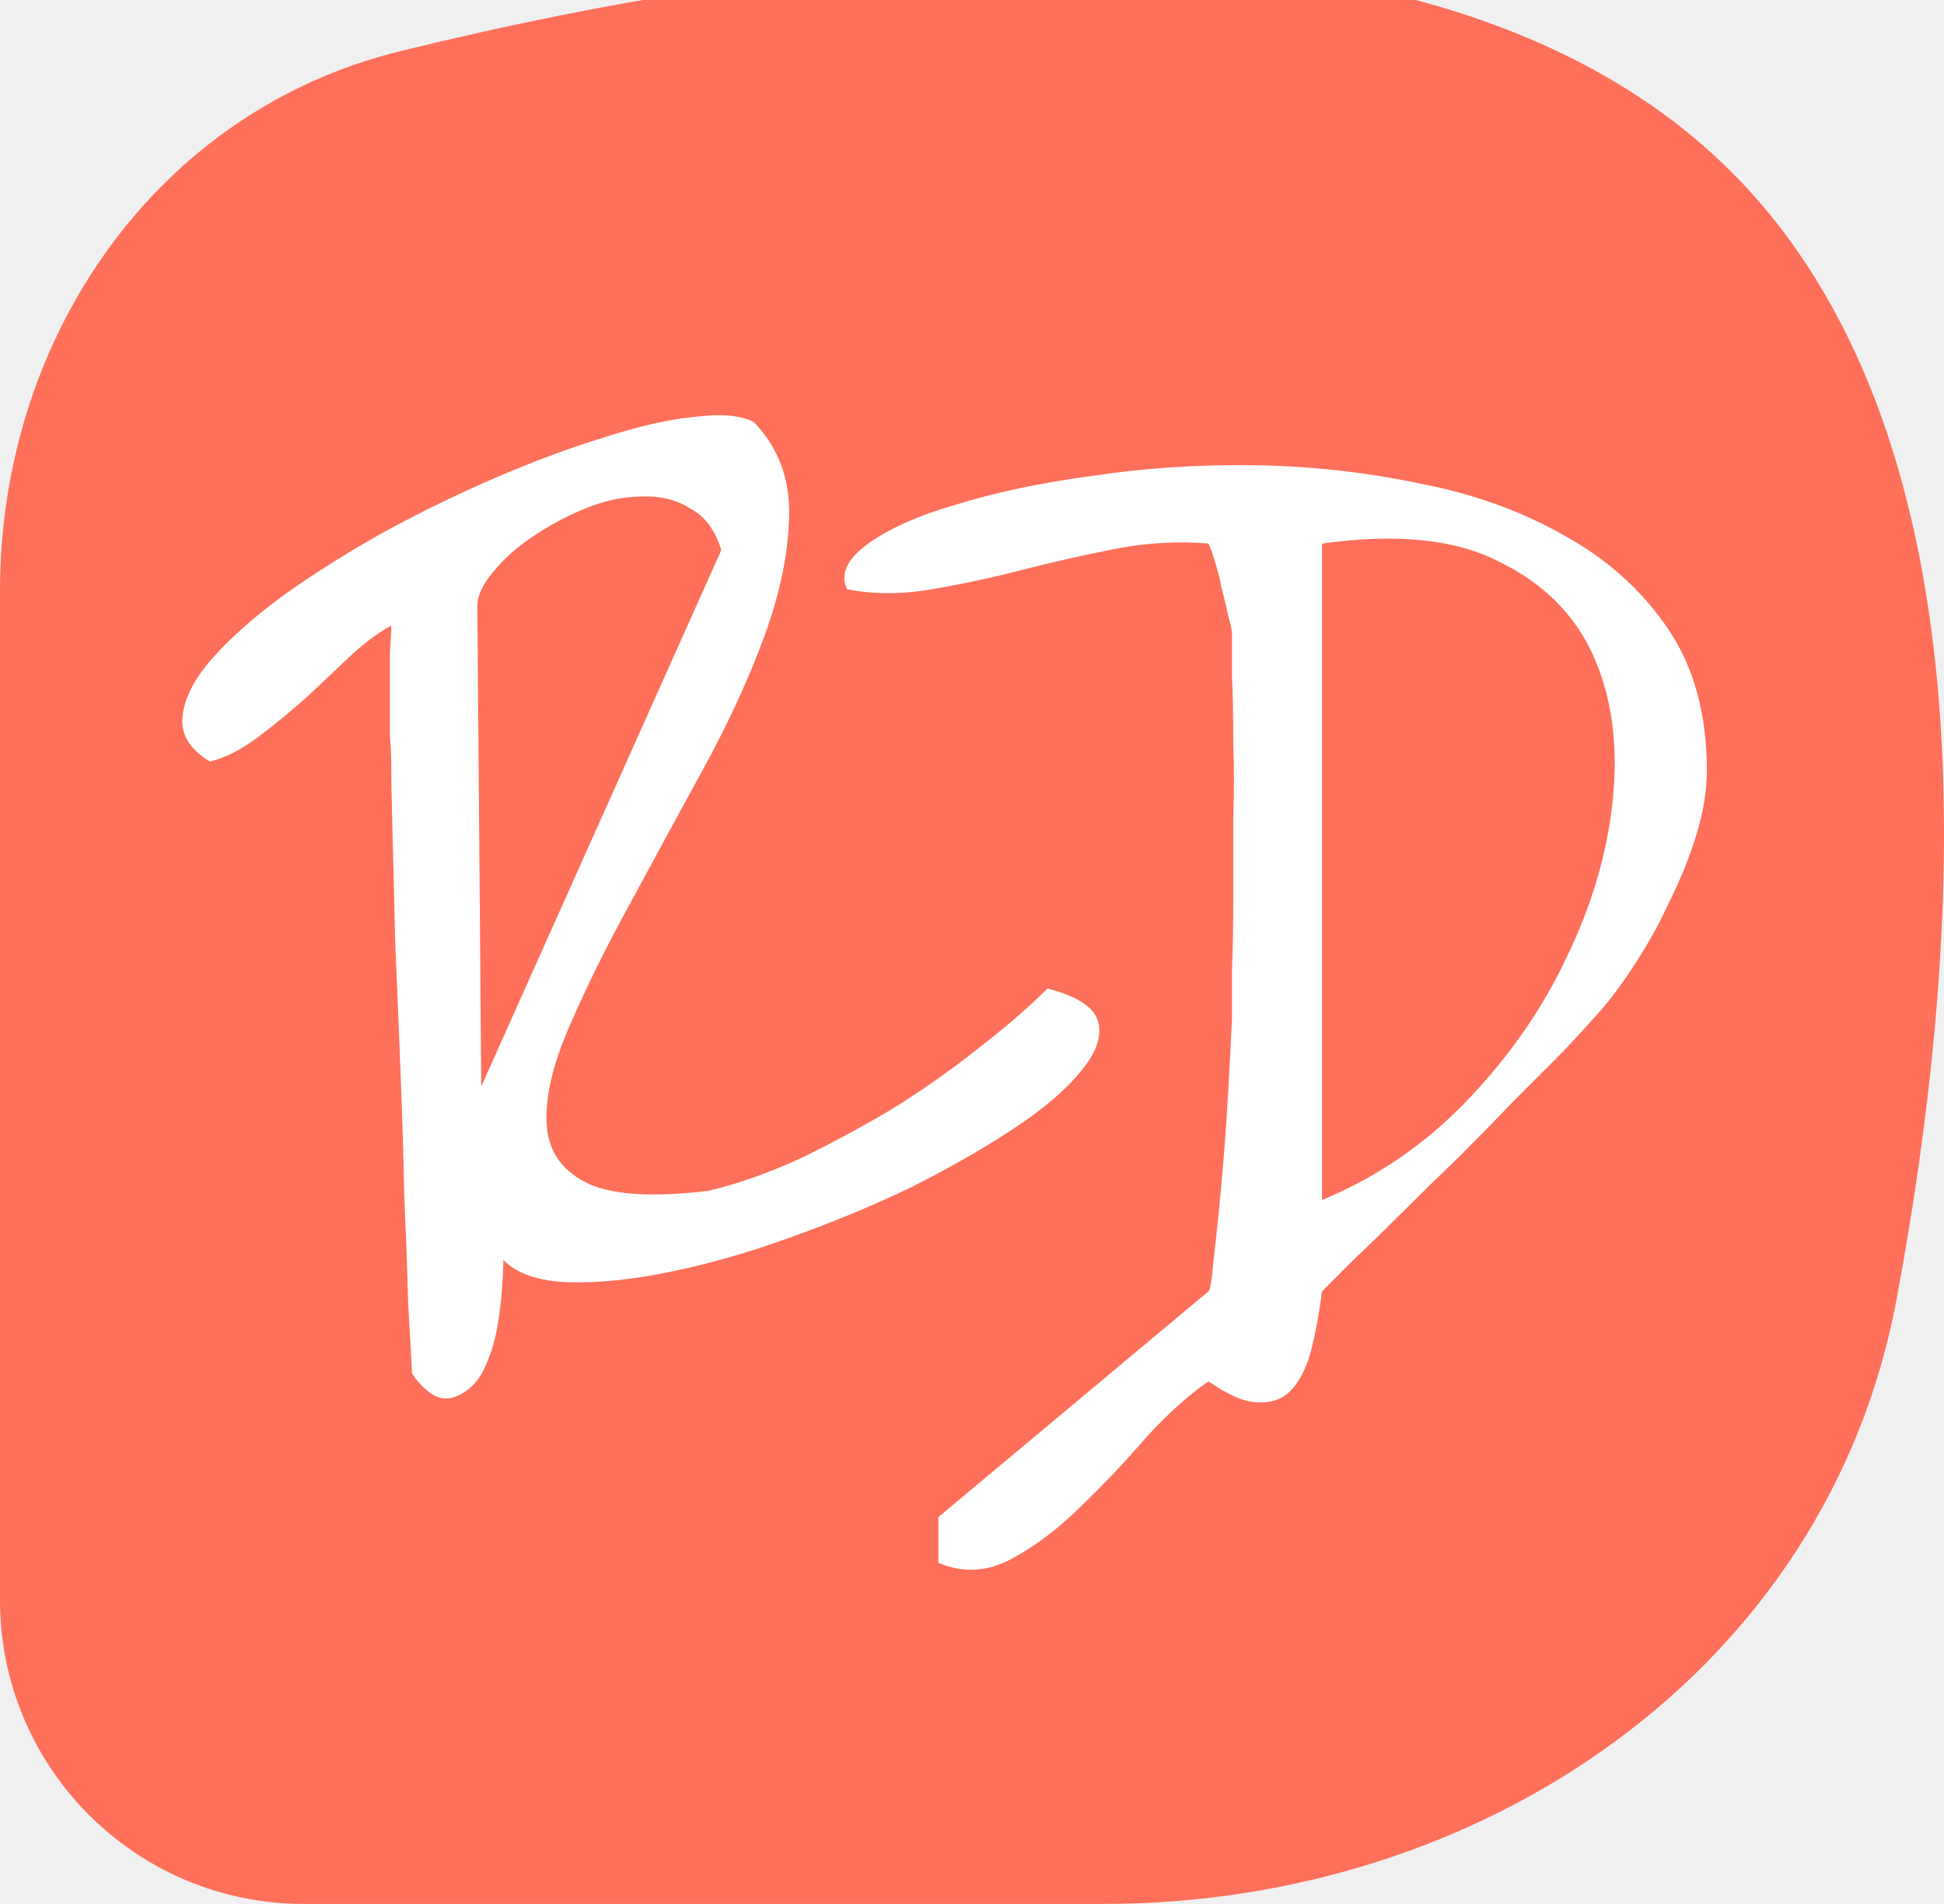
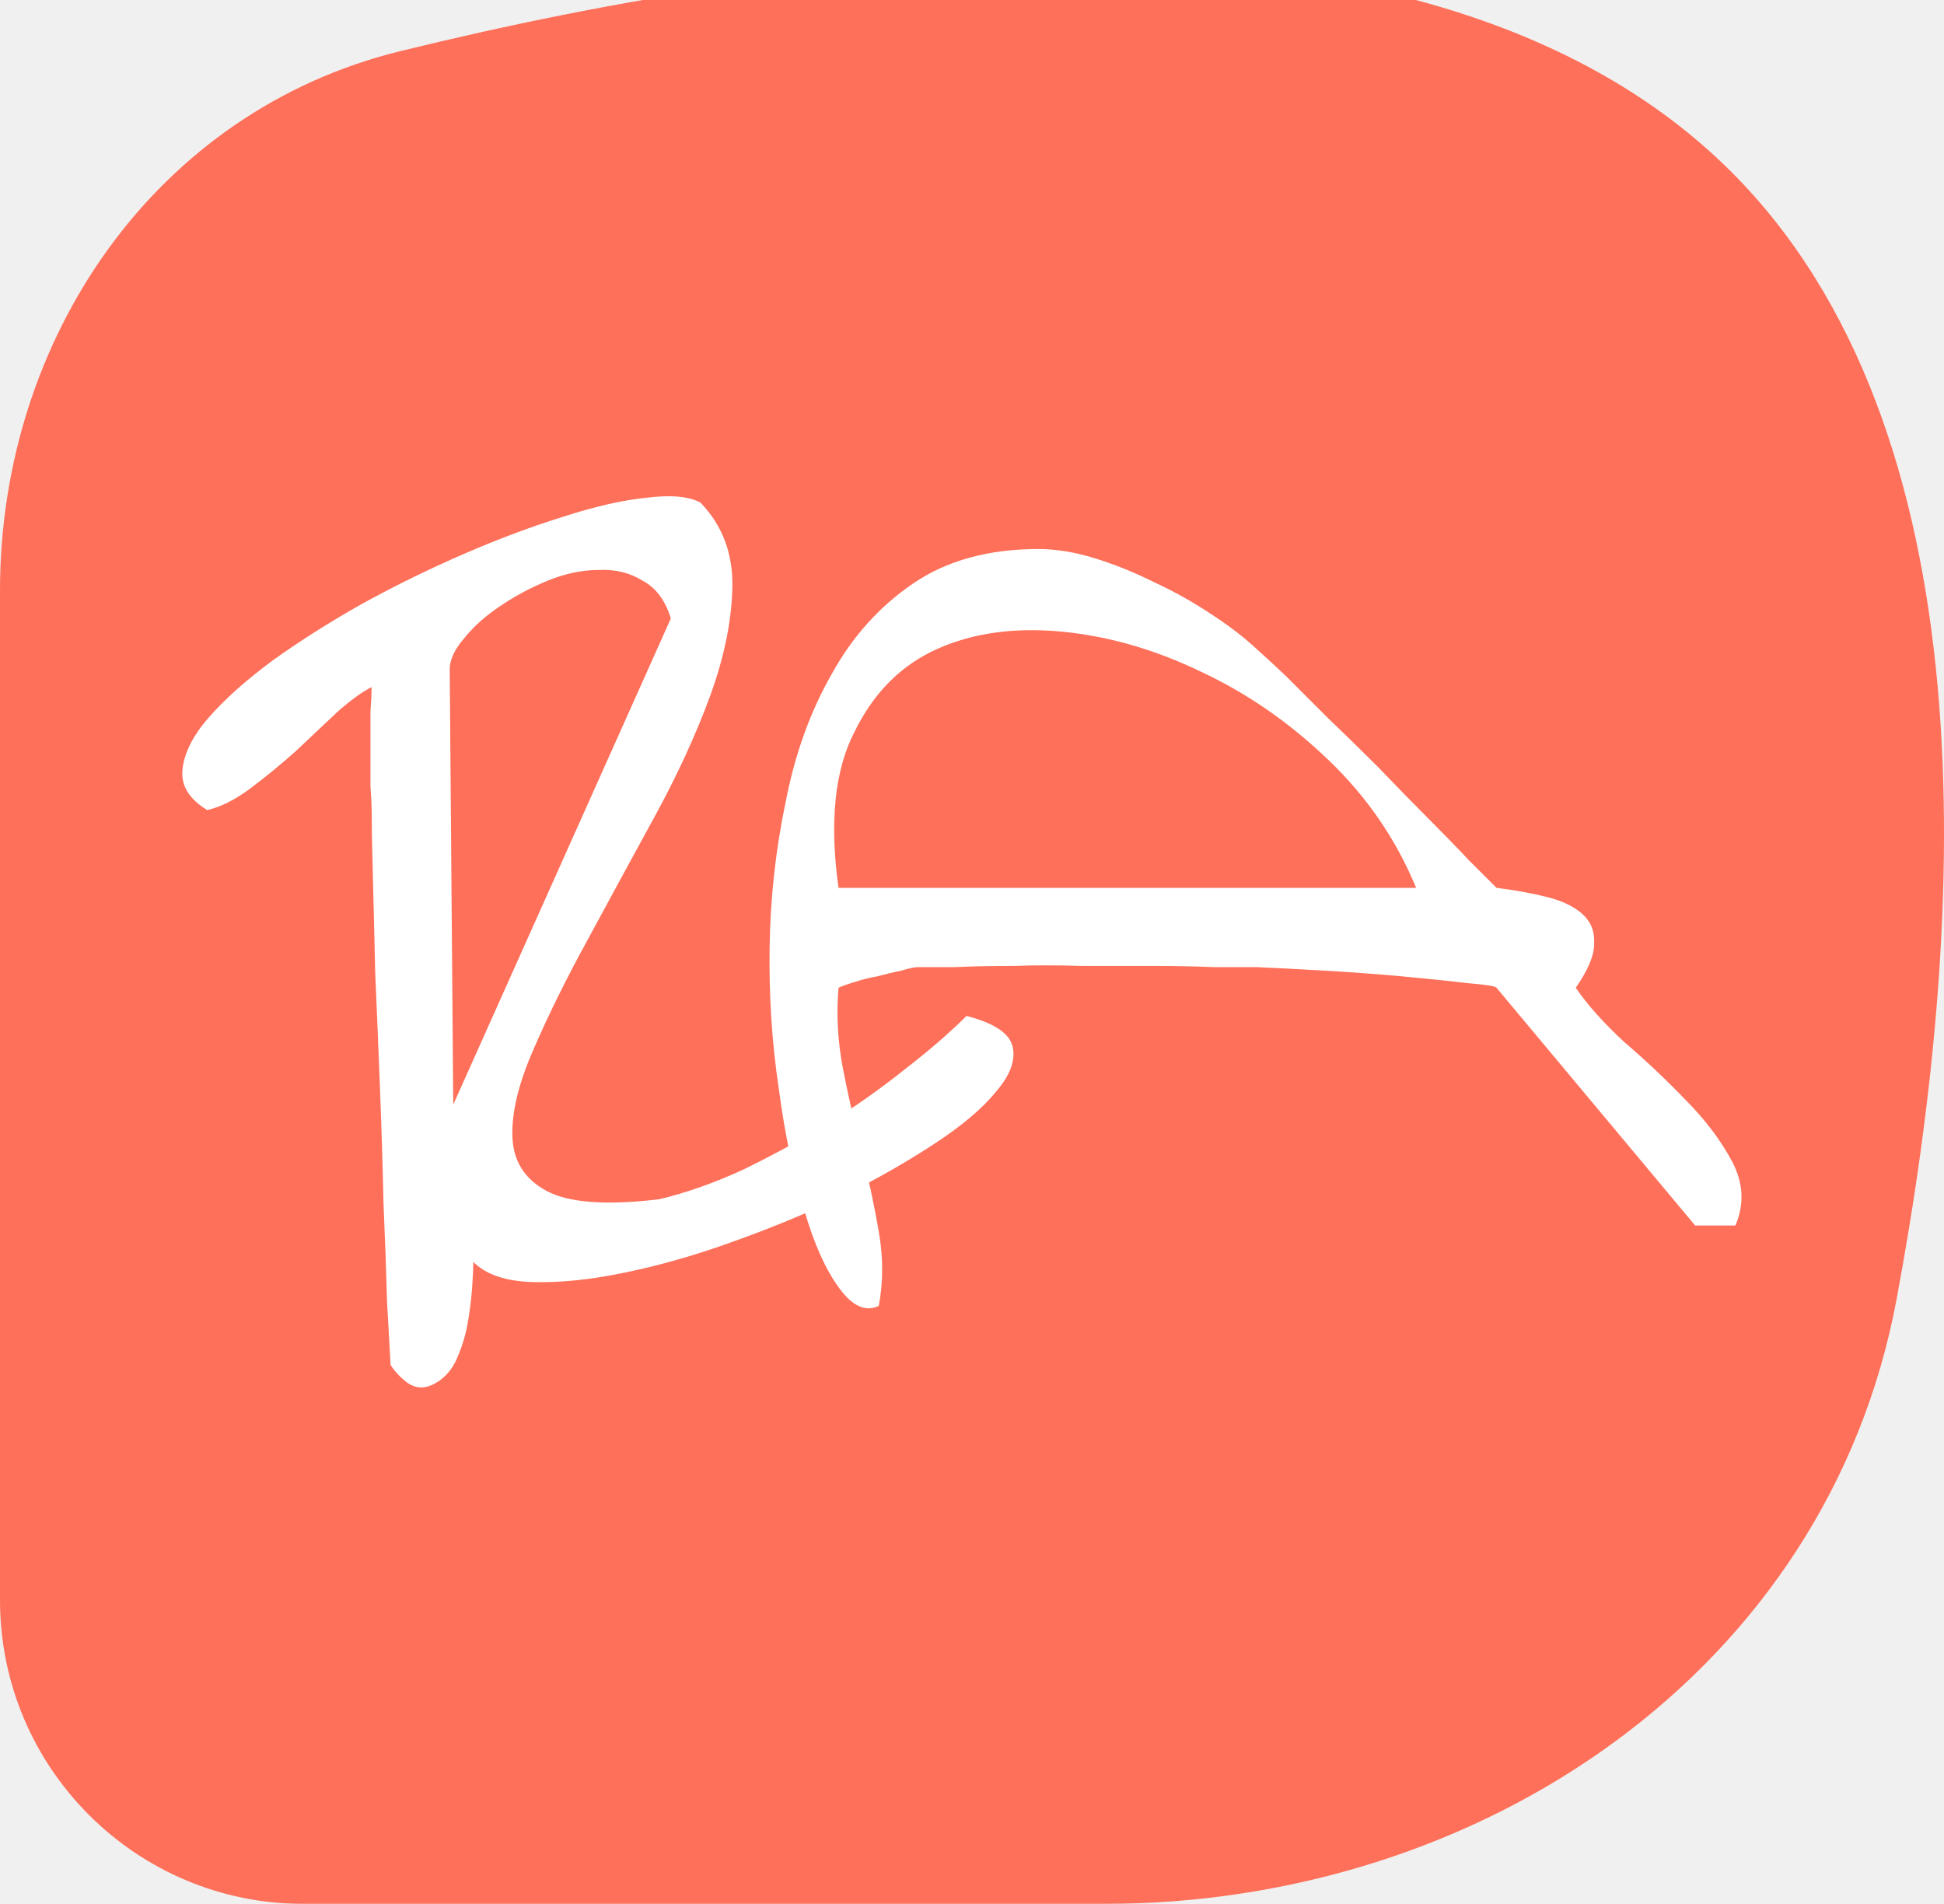
<svg xmlns="http://www.w3.org/2000/svg" width="48" height="47" viewBox="0 0 48 47" fill="none">
-   <g clip-path="url(#clip0_204_118)">
-     <path d="M0 14.579C0 8.358 3.836 2.748 9.878 1.264C19.986 -1.218 35.243 -3.263 42.753 4.247C49.093 10.587 48.624 22.446 46.83 32.068C45.12 41.243 36.587 47 27.255 47H7.5C3.358 47 0 43.642 0 39.5V14.579Z" fill="#FE705A" />
-     <path d="M29.839 31.878C29.882 31.856 29.925 31.588 29.968 31.072C30.032 30.535 30.097 29.913 30.161 29.204C30.226 28.495 30.279 27.765 30.322 27.013C30.365 26.261 30.397 25.639 30.419 25.145C30.419 24.865 30.419 24.468 30.419 23.953C30.44 23.437 30.451 22.868 30.451 22.245C30.451 21.601 30.451 20.935 30.451 20.248C30.472 19.561 30.472 18.916 30.451 18.315C30.451 17.692 30.44 17.144 30.419 16.672C30.419 16.199 30.419 15.856 30.419 15.641C30.419 15.555 30.387 15.405 30.322 15.19C30.279 14.975 30.226 14.75 30.161 14.514C30.118 14.277 30.064 14.062 30 13.869C29.936 13.654 29.882 13.504 29.839 13.418C29.087 13.354 28.325 13.397 27.552 13.547C26.778 13.697 26.016 13.869 25.264 14.062C24.513 14.256 23.761 14.417 23.009 14.546C22.279 14.675 21.581 14.675 20.915 14.546C20.743 14.181 20.904 13.815 21.398 13.45C21.914 13.064 22.655 12.731 23.621 12.452C24.588 12.151 25.715 11.915 27.004 11.743C28.293 11.55 29.624 11.464 30.999 11.485C32.373 11.507 33.726 11.657 35.058 11.936C36.389 12.194 37.581 12.623 38.634 13.225C39.686 13.805 40.534 14.567 41.179 15.512C41.823 16.457 42.145 17.628 42.145 19.024C42.145 19.518 42.059 20.044 41.887 20.602C41.716 21.161 41.49 21.719 41.211 22.277C40.953 22.836 40.653 23.373 40.309 23.888C39.987 24.382 39.665 24.801 39.342 25.145C39.192 25.316 38.945 25.585 38.602 25.95C38.258 26.294 37.861 26.691 37.41 27.142C36.98 27.593 36.518 28.065 36.024 28.559C35.53 29.032 35.058 29.494 34.607 29.945C34.177 30.374 33.78 30.761 33.415 31.104C33.071 31.448 32.813 31.706 32.642 31.878C32.577 32.393 32.491 32.866 32.384 33.295C32.276 33.725 32.115 34.057 31.901 34.294C31.686 34.53 31.407 34.637 31.063 34.616C30.741 34.616 30.333 34.444 29.839 34.1C29.366 34.423 28.862 34.874 28.325 35.454C27.809 36.055 27.272 36.624 26.714 37.161C26.155 37.719 25.576 38.16 24.974 38.482C24.373 38.804 23.772 38.836 23.17 38.578V37.451L29.839 31.878ZM32.642 29.623C33.995 29.064 35.187 28.248 36.218 27.174C37.27 26.079 38.097 24.887 38.698 23.598C39.321 22.31 39.697 21.01 39.826 19.7C39.955 18.369 39.794 17.198 39.342 16.189C38.891 15.179 38.118 14.406 37.023 13.869C35.949 13.311 34.489 13.16 32.642 13.418V29.623Z" fill="white" />
-     <path d="M10.175 33.907C10.154 33.52 10.121 32.941 10.078 32.167C10.057 31.373 10.025 30.481 9.982 29.493C9.96 28.484 9.928 27.432 9.885 26.336C9.842 25.241 9.799 24.199 9.756 23.211C9.735 22.224 9.713 21.343 9.692 20.57C9.67 19.775 9.66 19.184 9.66 18.798C9.66 18.669 9.649 18.454 9.627 18.154C9.627 17.831 9.627 17.498 9.627 17.155C9.627 16.79 9.627 16.446 9.627 16.124C9.649 15.802 9.66 15.576 9.66 15.447C9.402 15.576 9.09 15.802 8.725 16.124C8.382 16.446 8.006 16.8 7.598 17.187C7.19 17.552 6.771 17.896 6.341 18.218C5.933 18.519 5.547 18.712 5.182 18.798C4.688 18.497 4.462 18.132 4.505 17.703C4.548 17.252 4.784 16.779 5.214 16.285C5.665 15.77 6.256 15.243 6.986 14.707C7.737 14.169 8.554 13.654 9.434 13.16C10.336 12.666 11.26 12.215 12.205 11.807C13.15 11.399 14.041 11.066 14.879 10.809C15.738 10.529 16.489 10.357 17.134 10.293C17.799 10.207 18.293 10.25 18.616 10.422C19.217 11.045 19.507 11.818 19.485 12.741C19.464 13.665 19.26 14.653 18.873 15.705C18.487 16.758 17.982 17.853 17.359 18.991C16.736 20.129 16.135 21.235 15.555 22.309C14.975 23.362 14.481 24.36 14.073 25.305C13.665 26.229 13.472 27.024 13.493 27.689C13.515 28.355 13.826 28.849 14.428 29.171C15.029 29.493 16.049 29.569 17.488 29.397C18.218 29.225 18.981 28.956 19.775 28.591C20.57 28.205 21.343 27.786 22.095 27.335C22.846 26.863 23.544 26.369 24.189 25.853C24.855 25.338 25.413 24.854 25.864 24.403C26.616 24.597 27.035 24.876 27.12 25.241C27.206 25.606 27.056 26.014 26.669 26.465C26.304 26.916 25.746 27.389 24.994 27.883C24.242 28.377 23.394 28.86 22.449 29.332C21.504 29.783 20.516 30.191 19.485 30.556C18.476 30.922 17.499 31.201 16.554 31.394C15.63 31.587 14.793 31.673 14.041 31.652C13.311 31.63 12.774 31.448 12.43 31.104C12.43 31.233 12.419 31.459 12.398 31.781C12.376 32.103 12.334 32.447 12.269 32.812C12.205 33.155 12.097 33.488 11.947 33.81C11.797 34.111 11.582 34.326 11.303 34.455C11.066 34.562 10.841 34.541 10.626 34.39C10.433 34.24 10.283 34.079 10.175 33.907ZM11.883 26.82L17.81 13.579C17.66 13.085 17.402 12.741 17.037 12.548C16.693 12.333 16.296 12.237 15.845 12.258C15.394 12.258 14.932 12.355 14.46 12.548C13.987 12.741 13.547 12.978 13.139 13.257C12.752 13.514 12.43 13.805 12.172 14.127C11.915 14.427 11.786 14.707 11.786 14.964L11.883 26.82Z" fill="white" />
+   <g clip-path="url(#clip0_6_2)">
+     <mask id="mask0_6_2" style="mask-type:luminance" maskUnits="userSpaceOnUse" x="0" y="-1" width="48" height="48">
+       <path d="M48 -1H0V47H48V-1Z" fill="white" />
+     </mask>
+     <g mask="url(#mask0_6_2)">
+       <path d="M0 14.579C0 8.358 3.836 2.748 9.878 1.264C19.986 -1.218 35.243 -3.263 42.753 4.247C49.093 10.587 48.624 22.446 46.83 32.068C45.12 41.243 36.587 47 27.255 47H7.5C3.358 47 0 43.642 0 39.5V14.579Z" fill="#FE705A" />
+       <path d="M36.951 24.384C36.932 24.346 36.696 24.308 36.242 24.27C35.77 24.214 35.221 24.157 34.598 24.1C33.974 24.044 33.331 23.996 32.669 23.959C32.008 23.921 31.46 23.892 31.025 23.874C30.779 23.874 30.43 23.874 29.976 23.874C29.522 23.855 29.021 23.845 28.473 23.845C27.906 23.845 27.32 23.845 26.715 23.845C26.11 23.826 25.543 23.826 25.014 23.845C24.466 23.845 23.984 23.855 23.568 23.874C23.152 23.874 22.85 23.874 22.66 23.874C22.585 23.874 22.453 23.902 22.264 23.959C22.075 23.996 21.876 24.044 21.668 24.1C21.46 24.138 21.271 24.185 21.101 24.242C20.912 24.299 20.78 24.346 20.704 24.384C20.647 25.046 20.685 25.717 20.817 26.397C20.95 27.078 21.101 27.749 21.271 28.41C21.441 29.072 21.583 29.733 21.697 30.395C21.81 31.038 21.81 31.652 21.697 32.238C21.375 32.389 21.054 32.248 20.733 31.813C20.392 31.359 20.099 30.707 19.853 29.856C19.589 29.006 19.381 28.013 19.23 26.879C19.059 25.745 18.984 24.573 19.003 23.363C19.022 22.153 19.154 20.962 19.4 19.791C19.627 18.619 20.005 17.569 20.534 16.643C21.044 15.717 21.715 14.97 22.547 14.403C23.379 13.836 24.409 13.553 25.638 13.553C26.073 13.553 26.536 13.628 27.027 13.78C27.519 13.931 28.01 14.129 28.502 14.375C28.993 14.602 29.465 14.866 29.919 15.169C30.354 15.452 30.723 15.736 31.025 16.019C31.176 16.152 31.413 16.369 31.734 16.672C32.036 16.974 32.386 17.324 32.783 17.721C33.18 18.099 33.596 18.505 34.031 18.94C34.446 19.375 34.853 19.791 35.25 20.188C35.628 20.566 35.968 20.915 36.27 21.237C36.573 21.539 36.8 21.766 36.951 21.917C37.405 21.974 37.821 22.049 38.199 22.144C38.577 22.238 38.87 22.38 39.078 22.569C39.285 22.758 39.38 23.004 39.361 23.306C39.361 23.59 39.21 23.949 38.907 24.384C39.191 24.8 39.588 25.244 40.098 25.717C40.628 26.17 41.129 26.643 41.601 27.134C42.093 27.626 42.48 28.136 42.764 28.665C43.047 29.195 43.076 29.724 42.849 30.253H41.856L36.951 24.384ZM34.966 21.917C34.475 20.726 33.757 19.677 32.811 18.77C31.847 17.843 30.798 17.116 29.664 16.587C28.53 16.038 27.386 15.707 26.233 15.594C25.061 15.481 24.031 15.622 23.143 16.019C22.254 16.416 21.574 17.097 21.101 18.061C20.61 19.006 20.477 20.291 20.704 21.917H34.966Z" fill="white" />
+       <path d="M9.644 33.693C9.624 33.342 9.595 32.817 9.556 32.116C9.537 31.396 9.508 30.588 9.469 29.692C9.449 28.777 9.42 27.824 9.381 26.831C9.342 25.838 9.303 24.894 9.264 23.998C9.245 23.103 9.225 22.305 9.206 21.604C9.186 20.884 9.177 20.348 9.177 19.998C9.177 19.881 9.167 19.686 9.147 19.414C9.147 19.122 9.147 18.82 9.147 18.509C9.147 18.178 9.147 17.866 9.147 17.574C9.167 17.282 9.177 17.078 9.177 16.961C8.943 17.078 8.661 17.282 8.33 17.574C8.018 17.866 7.678 18.187 7.308 18.538C6.938 18.869 6.558 19.18 6.169 19.472C5.799 19.745 5.449 19.92 5.118 19.998C4.67 19.725 4.466 19.394 4.505 19.005C4.544 18.596 4.758 18.168 5.147 17.72C5.556 17.253 6.091 16.776 6.753 16.289C7.434 15.803 8.174 15.335 8.972 14.888C9.79 14.44 10.627 14.031 11.483 13.661C12.34 13.291 13.148 12.99 13.907 12.756C14.686 12.503 15.367 12.347 15.951 12.289C16.555 12.211 17.002 12.25 17.294 12.406C17.84 12.97 18.102 13.671 18.083 14.508C18.063 15.345 17.878 16.241 17.528 17.195C17.178 18.148 16.72 19.141 16.156 20.173C15.591 21.205 15.046 22.207 14.52 23.181C13.995 24.134 13.547 25.04 13.177 25.896C12.807 26.733 12.632 27.454 12.652 28.057C12.671 28.66 12.953 29.108 13.498 29.4C14.043 29.692 14.968 29.76 16.272 29.605C16.934 29.449 17.625 29.206 18.346 28.875C19.066 28.524 19.767 28.145 20.448 27.736C21.129 27.308 21.762 26.86 22.346 26.393C22.95 25.925 23.456 25.488 23.864 25.079C24.546 25.254 24.925 25.507 25.003 25.838C25.081 26.169 24.945 26.539 24.594 26.948C24.264 27.356 23.758 27.785 23.076 28.232C22.395 28.68 21.626 29.118 20.769 29.546C19.913 29.955 19.017 30.325 18.083 30.656C17.168 30.987 16.282 31.24 15.426 31.415C14.588 31.59 13.829 31.668 13.148 31.649C12.486 31.629 11.999 31.464 11.688 31.152C11.688 31.269 11.678 31.474 11.659 31.765C11.639 32.058 11.6 32.369 11.542 32.7C11.483 33.011 11.386 33.313 11.25 33.605C11.114 33.878 10.919 34.072 10.666 34.189C10.452 34.286 10.247 34.267 10.053 34.131C9.878 33.995 9.741 33.849 9.644 33.693ZM11.191 27.269L16.564 15.267C16.428 14.82 16.195 14.508 15.864 14.333C15.552 14.138 15.192 14.051 14.783 14.07C14.374 14.07 13.956 14.158 13.527 14.333C13.099 14.508 12.7 14.722 12.33 14.975C11.98 15.209 11.688 15.472 11.454 15.764C11.221 16.036 11.104 16.289 11.104 16.523L11.191 27.269Z" fill="white" />
+     </g>
  </g>
  <defs>
-     <clipPath id="clip0_204_118">
-       <rect width="48" height="48" fill="white" transform="translate(0 -1)" />
+     <clipPath id="clip0_6_2">
+       <rect width="48" height="47" fill="white" />
    </clipPath>
  </defs>
</svg>
